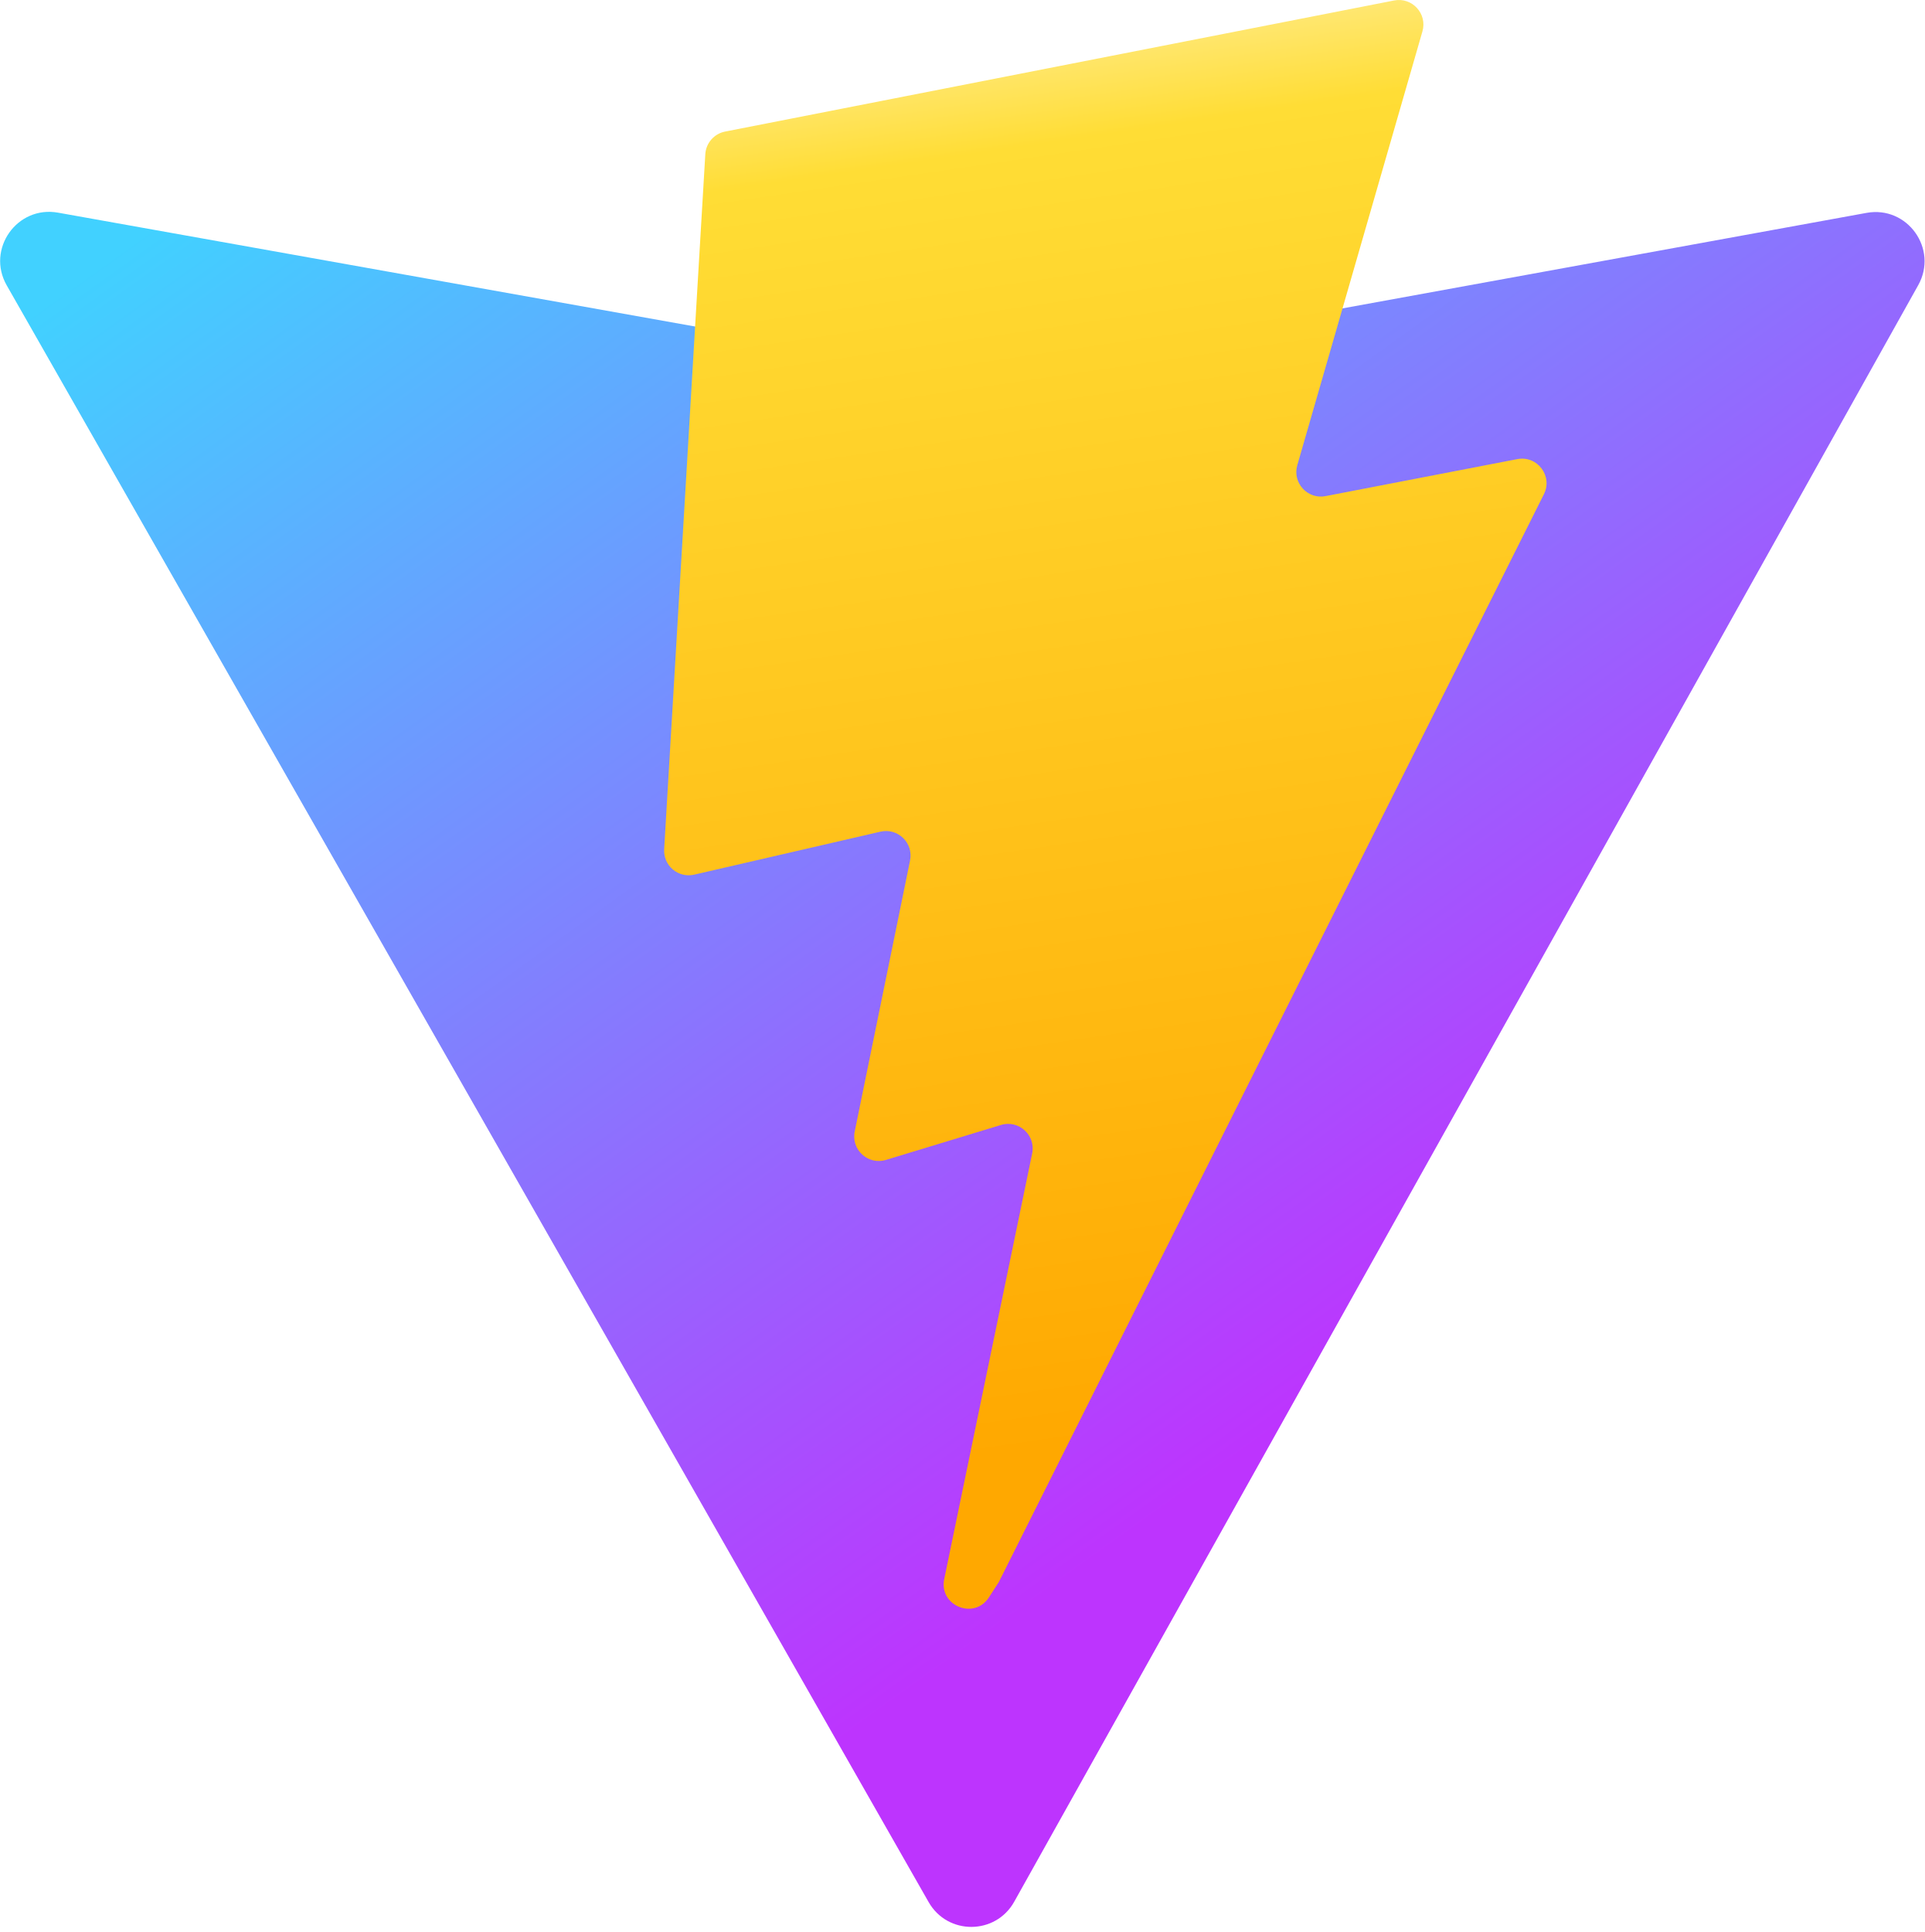
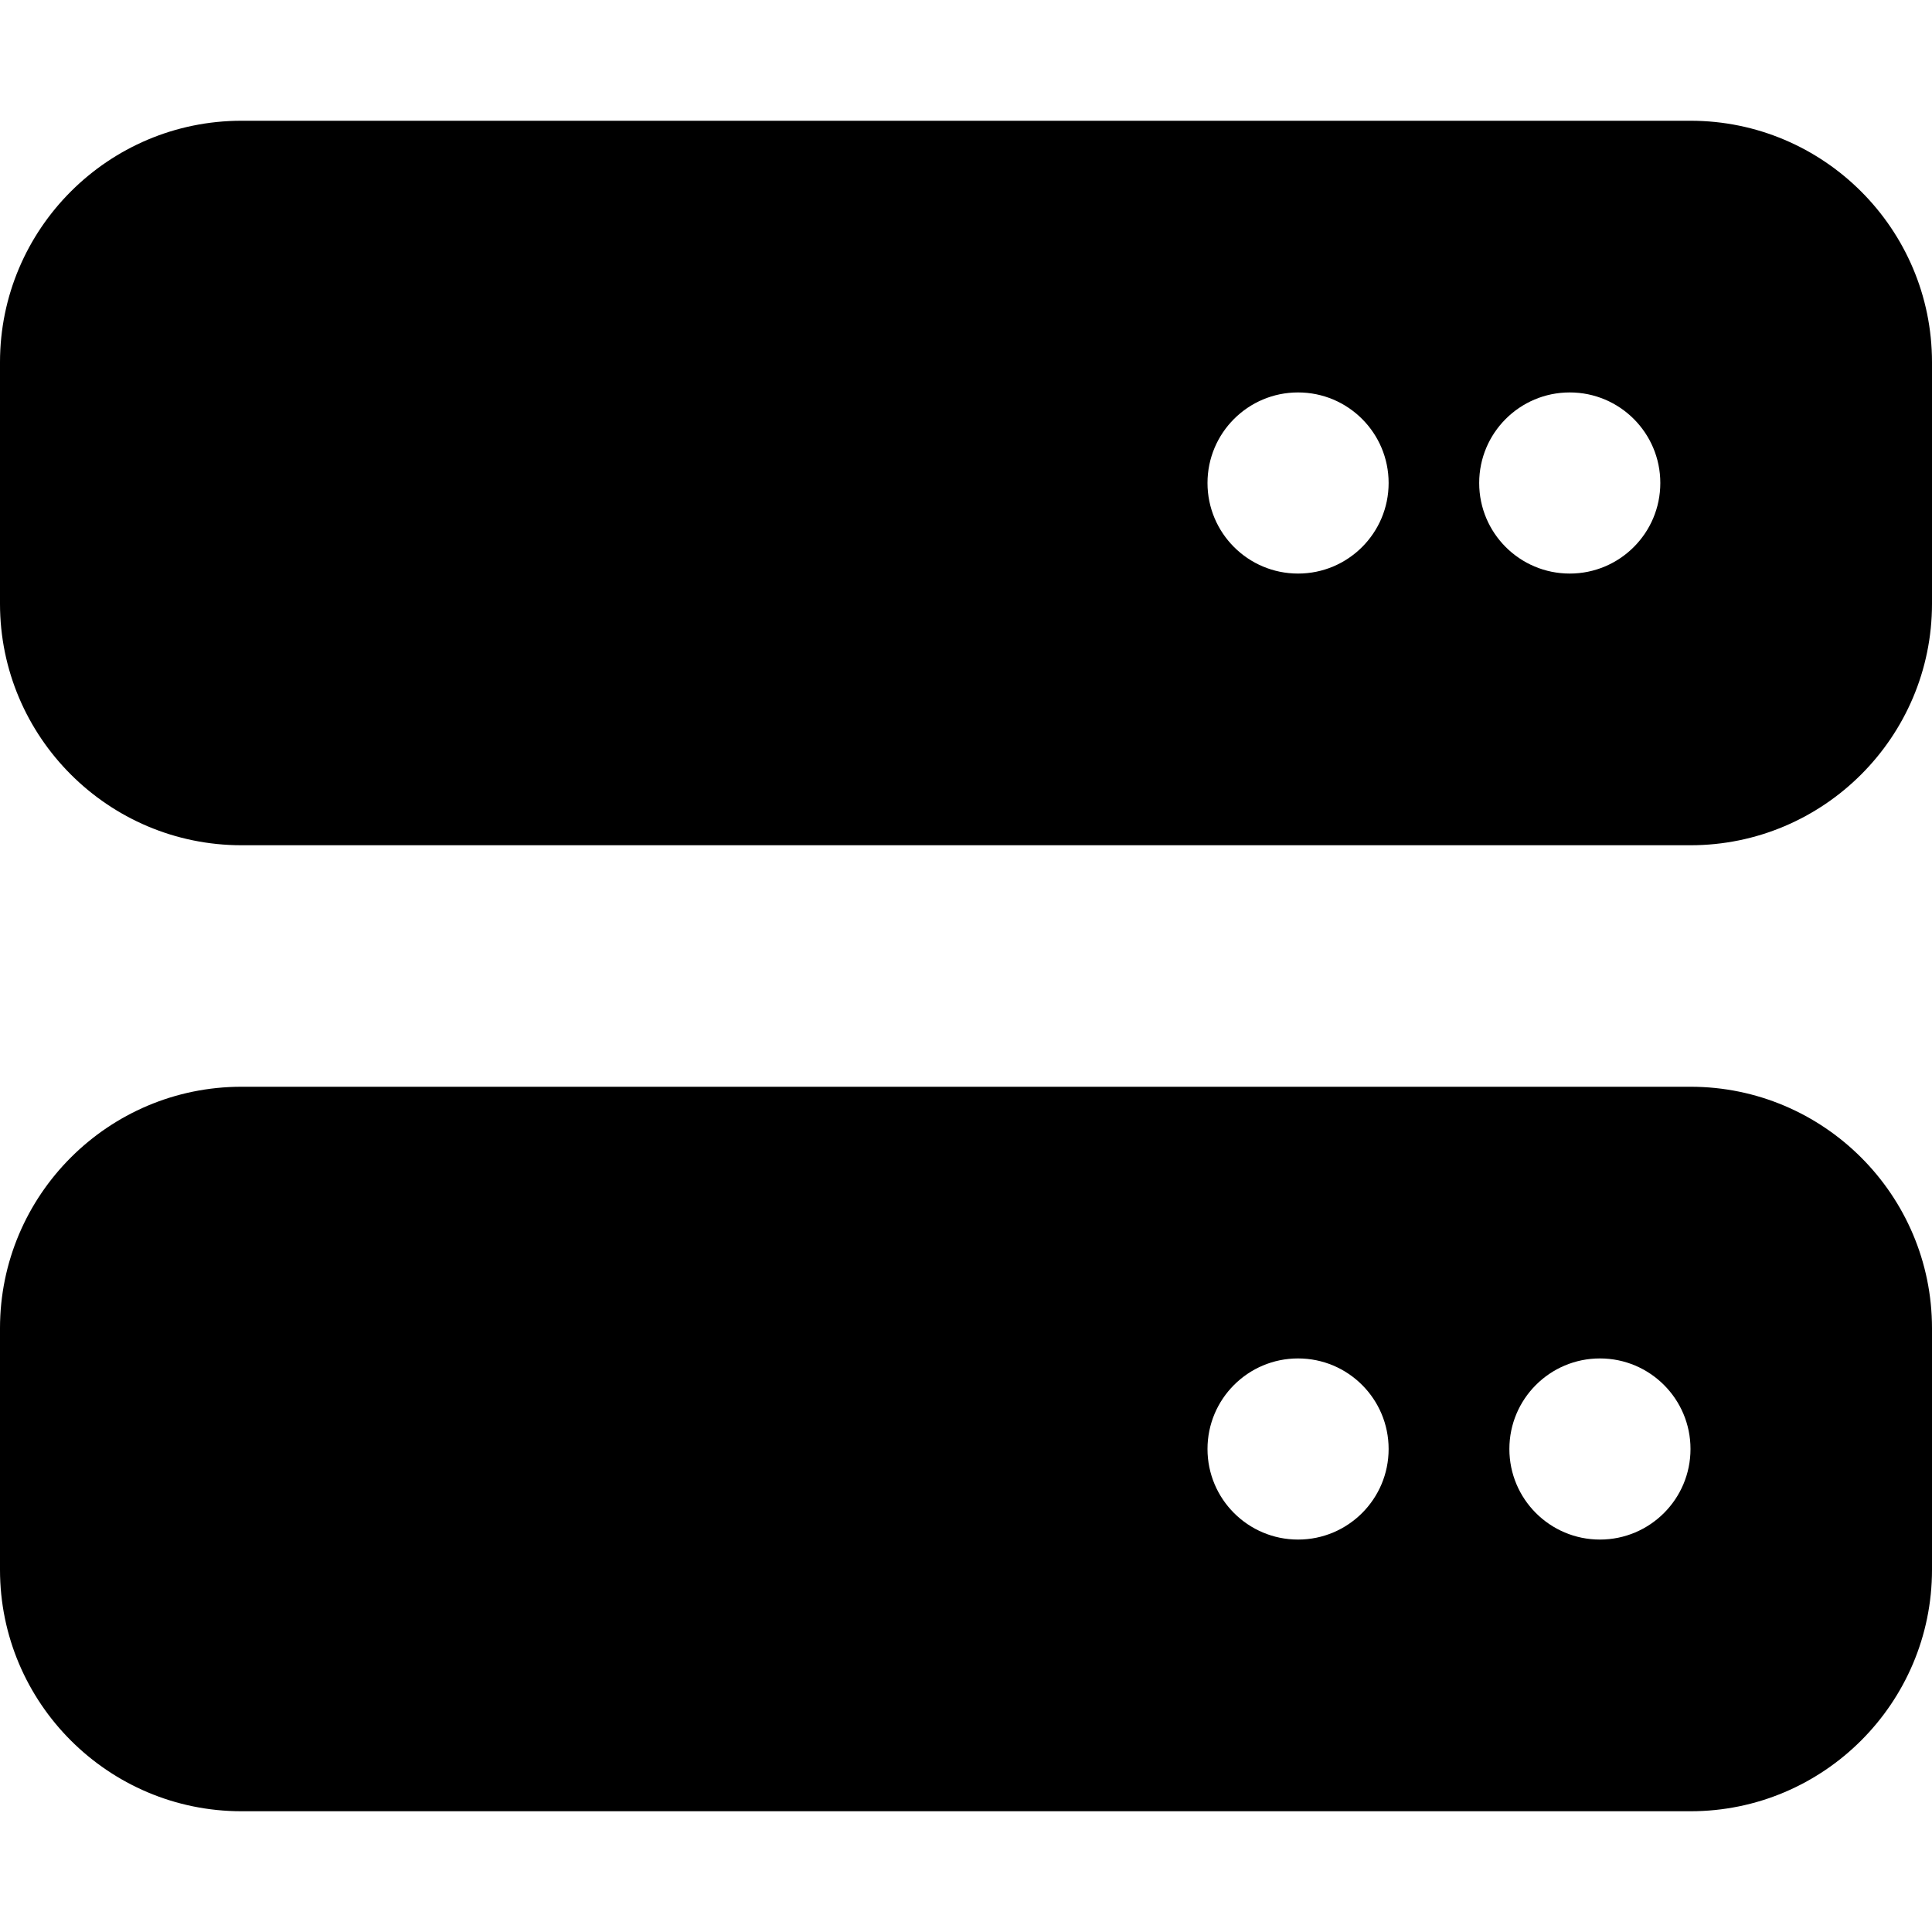
- <svg xmlns="http://www.w3.org/2000/svg" aria-hidden="true" role="img" class="iconify iconify--logos" width="31.88" height="32" preserveAspectRatio="xMidYMid meet" viewBox="0 0 256 257">
-   <defs>
-     <linearGradient id="IconifyId1813088fe1fbc01fb466" x1="-.828%" x2="57.636%" y1="7.652%" y2="78.411%">
-       <stop offset="0%" stop-color="#41D1FF" />
-       <stop offset="100%" stop-color="#BD34FE" />
-     </linearGradient>
-     <linearGradient id="IconifyId1813088fe1fbc01fb467" x1="43.376%" x2="50.316%" y1="2.242%" y2="89.03%">
-       <stop offset="0%" stop-color="#FFEA83" />
-       <stop offset="8.333%" stop-color="#FFDD35" />
-       <stop offset="100%" stop-color="#FFA800" />
-     </linearGradient>
-   </defs>
-   <path fill="url(#IconifyId1813088fe1fbc01fb466)" d="M255.153 37.938L134.897 252.976c-2.483 4.44-8.862 4.466-11.382.048L.875 37.958c-2.746-4.814 1.371-10.646 6.827-9.67l120.385 21.517a6.537 6.537 0 0 0 2.322-.004l117.867-21.483c5.438-.991 9.574 4.796 6.877 9.62Z" />
-   <path fill="url(#IconifyId1813088fe1fbc01fb467)" d="M185.432.063L96.44 17.501a3.268 3.268 0 0 0-2.634 3.014l-5.474 92.456a3.268 3.268 0 0 0 3.997 3.378l24.777-5.718c2.318-.535 4.413 1.507 3.936 3.838l-7.361 36.047c-.495 2.426 1.782 4.5 4.151 3.78l15.304-4.649c2.372-.72 4.652 1.36 4.15 3.788l-11.698 56.621c-.732 3.542 3.979 5.473 5.943 2.437l1.313-2.028l72.516-144.72c1.215-2.423-.88-5.186-3.54-4.672l-25.505 4.922c-2.396.462-4.435-1.77-3.759-4.114l16.646-57.705c.677-2.35-1.37-4.583-3.769-4.113Z" />
+ <svg xmlns="http://www.w3.org/2000/svg" viewBox="0 0 512 512">
+   <path d="M64 32C28.7 32 0 60.7 0 96l0 64c0 35.3 28.7 64 64 64l384 0c35.3 0 64-28.7 64-64l0-64c0-35.3-28.7-64-64-64L64 32zm280 72a24 24 0 1 1 0 48 24 24 0 1 1 0-48zm48 24a24 24 0 1 1 48 0 24 24 0 1 1 -48 0zM64 288c-35.3 0-64 28.7-64 64l0 64c0 35.3 28.7 64 64 64l384 0c35.3 0 64-28.7 64-64l0-64c0-35.3-28.7-64-64-64L64 288zm280 72a24 24 0 1 1 0 48 24 24 0 1 1 0-48zm56 24a24 24 0 1 1 48 0 24 24 0 1 1 -48 0z" />
</svg>
